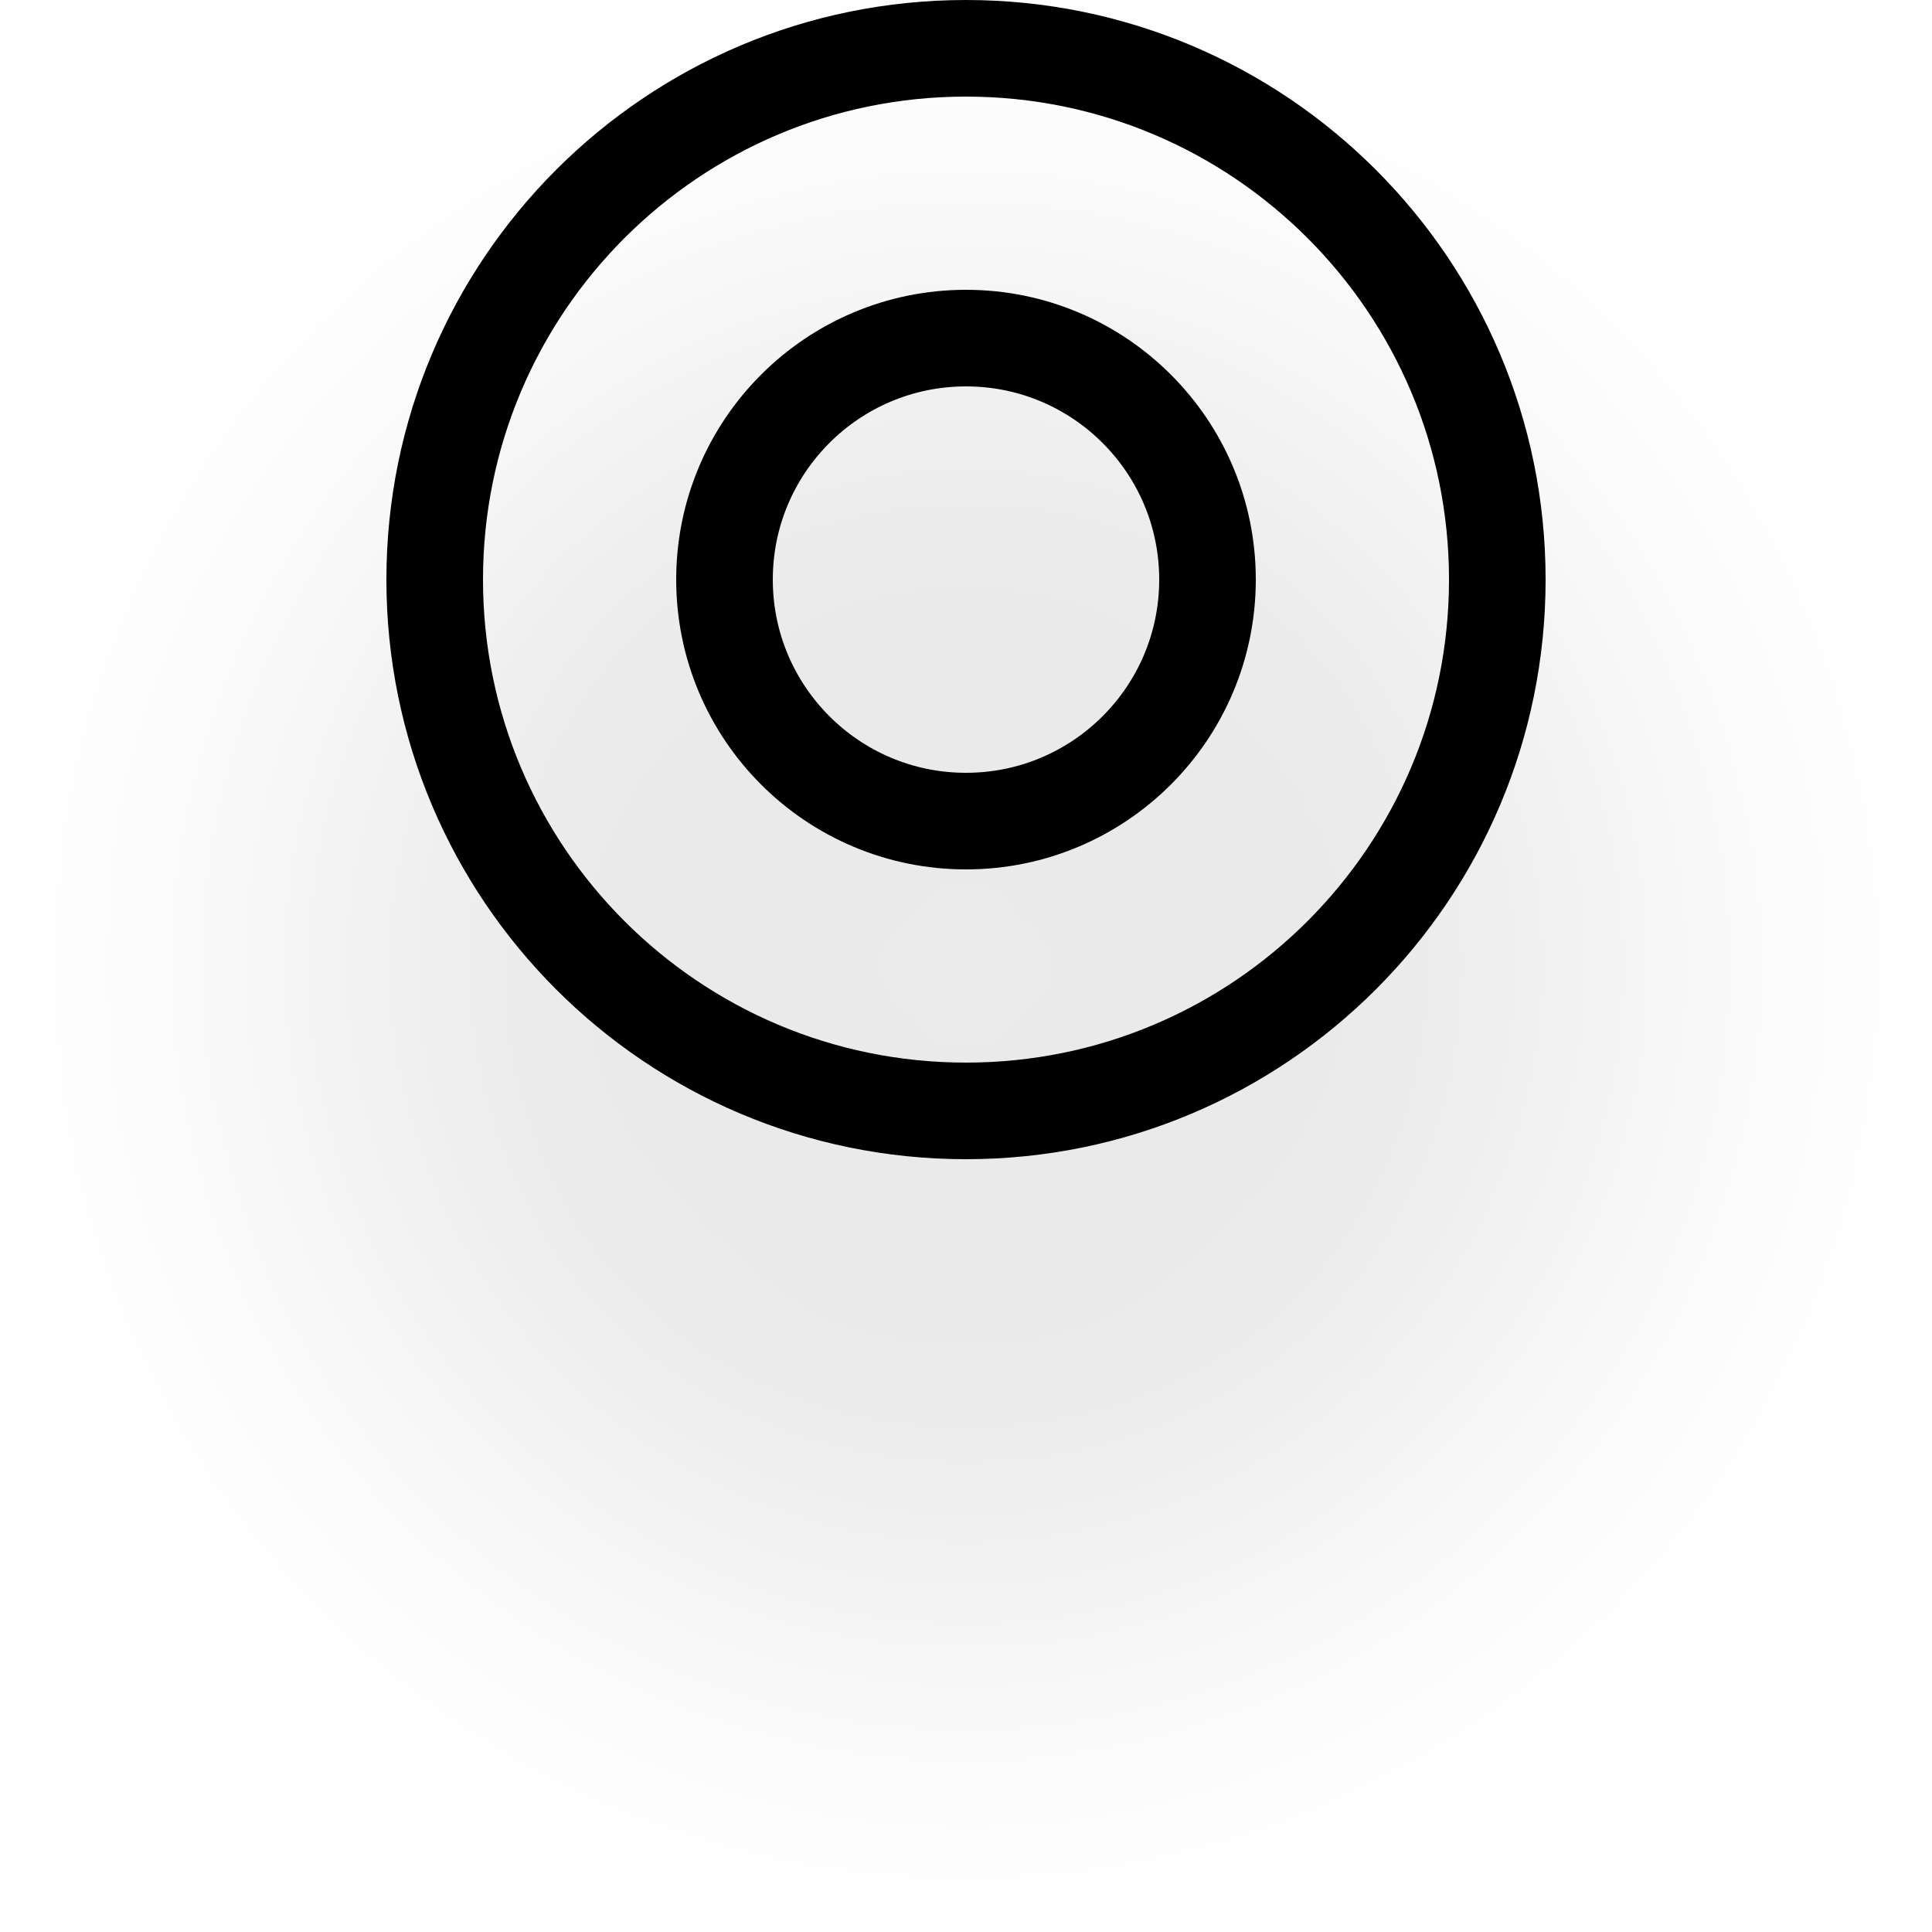
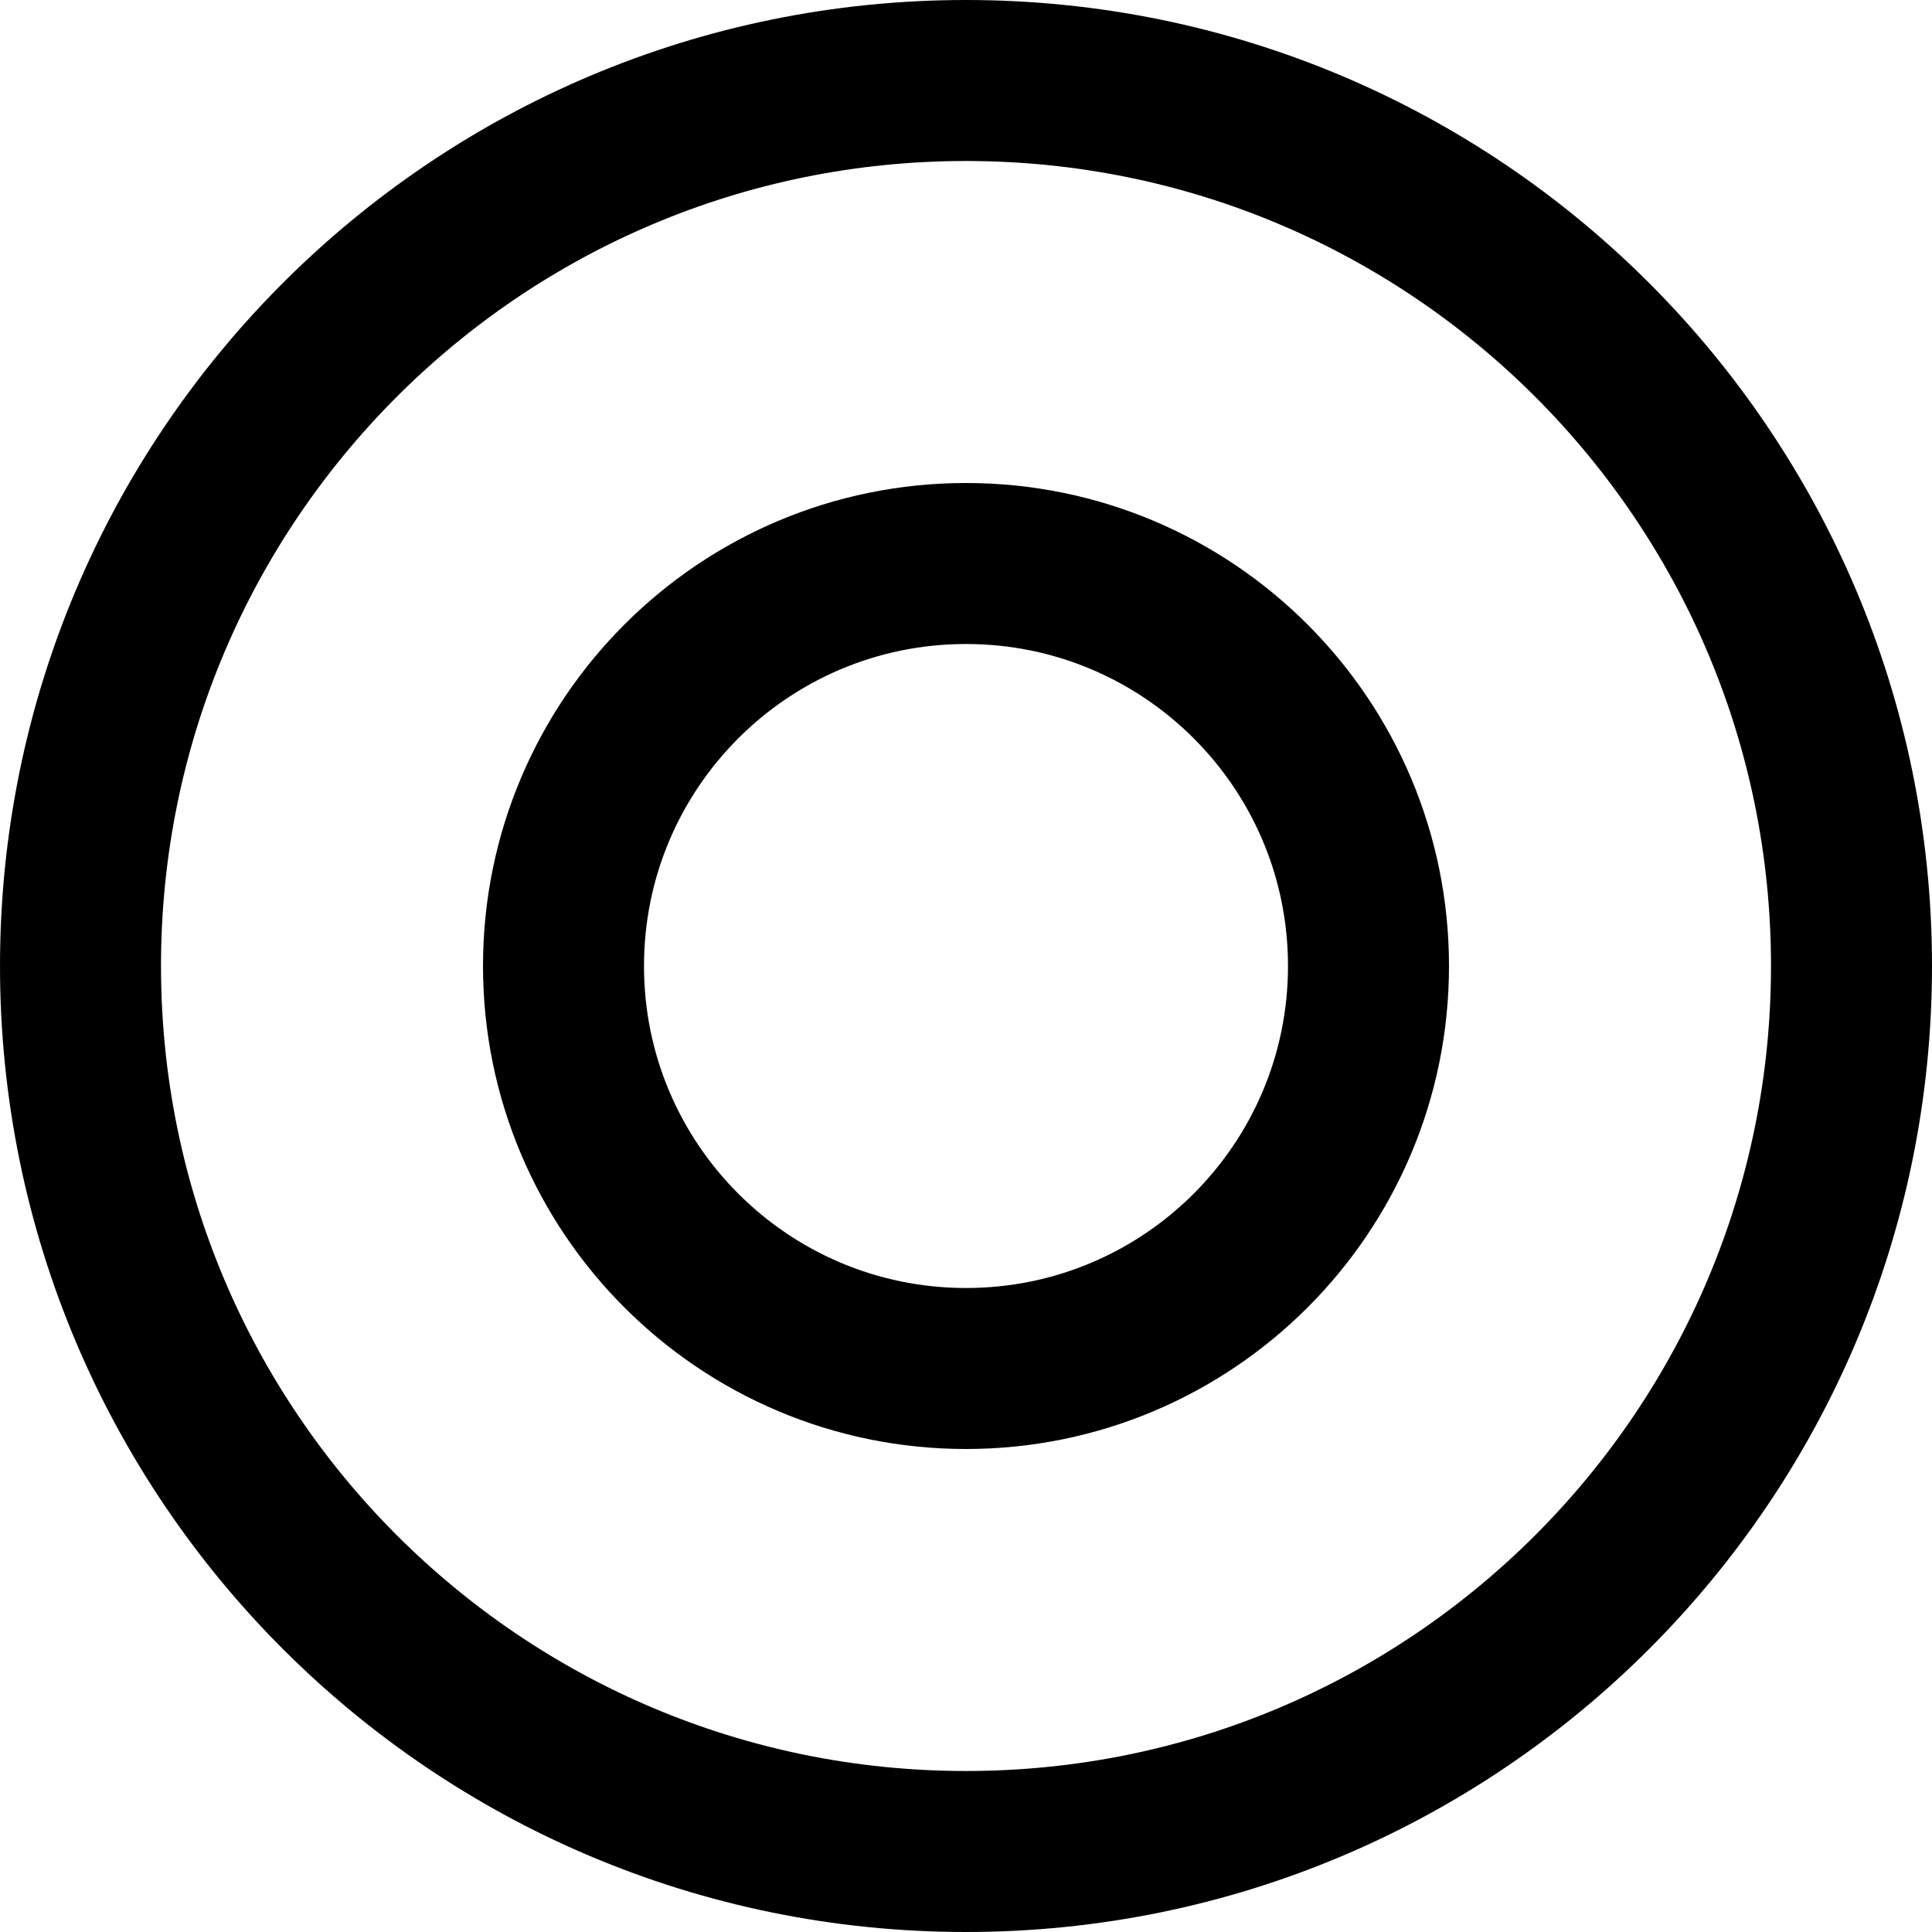
- <svg xmlns="http://www.w3.org/2000/svg" width="20" height="20" viewBox="0 0 20 20" fill="none">
-   <g filter="url(#filter0_d)">
-     <circle cx="10" cy="6" r="2.5" stroke="black" />
-     <circle cx="10" cy="6" r="5.5" stroke="black" />
-   </g>
-   <defs>
-     <filter id="filter0_d" x="0" y="0" width="20" height="20" filterUnits="userSpaceOnUse" color-interpolation-filters="sRGB">
-       <feFlood flood-opacity="0" result="BackgroundImageFix" />
-       <feColorMatrix in="SourceAlpha" type="matrix" values="0 0 0 0 0 0 0 0 0 0 0 0 0 0 0 0 0 0 127 0" />
-       <feOffset dy="4" />
-       <feGaussianBlur stdDeviation="2" />
-       <feColorMatrix type="matrix" values="0 0 0 0 0 0 0 0 0 0 0 0 0 0 0 0 0 0 0.25 0" />
-       <feBlend mode="normal" in2="BackgroundImageFix" result="effect1_dropShadow" />
-       <feBlend mode="normal" in="SourceGraphic" in2="effect1_dropShadow" result="shape" />
-     </filter>
-   </defs>
+ <svg xmlns="http://www.w3.org/2000/svg" width="12" height="12" viewBox="0 0 12 12" fill="none">
+   <circle cx="6" cy="6" r="2.5" stroke="black" />
+   <circle cx="6" cy="6" r="5.5" stroke="black" />
</svg>
